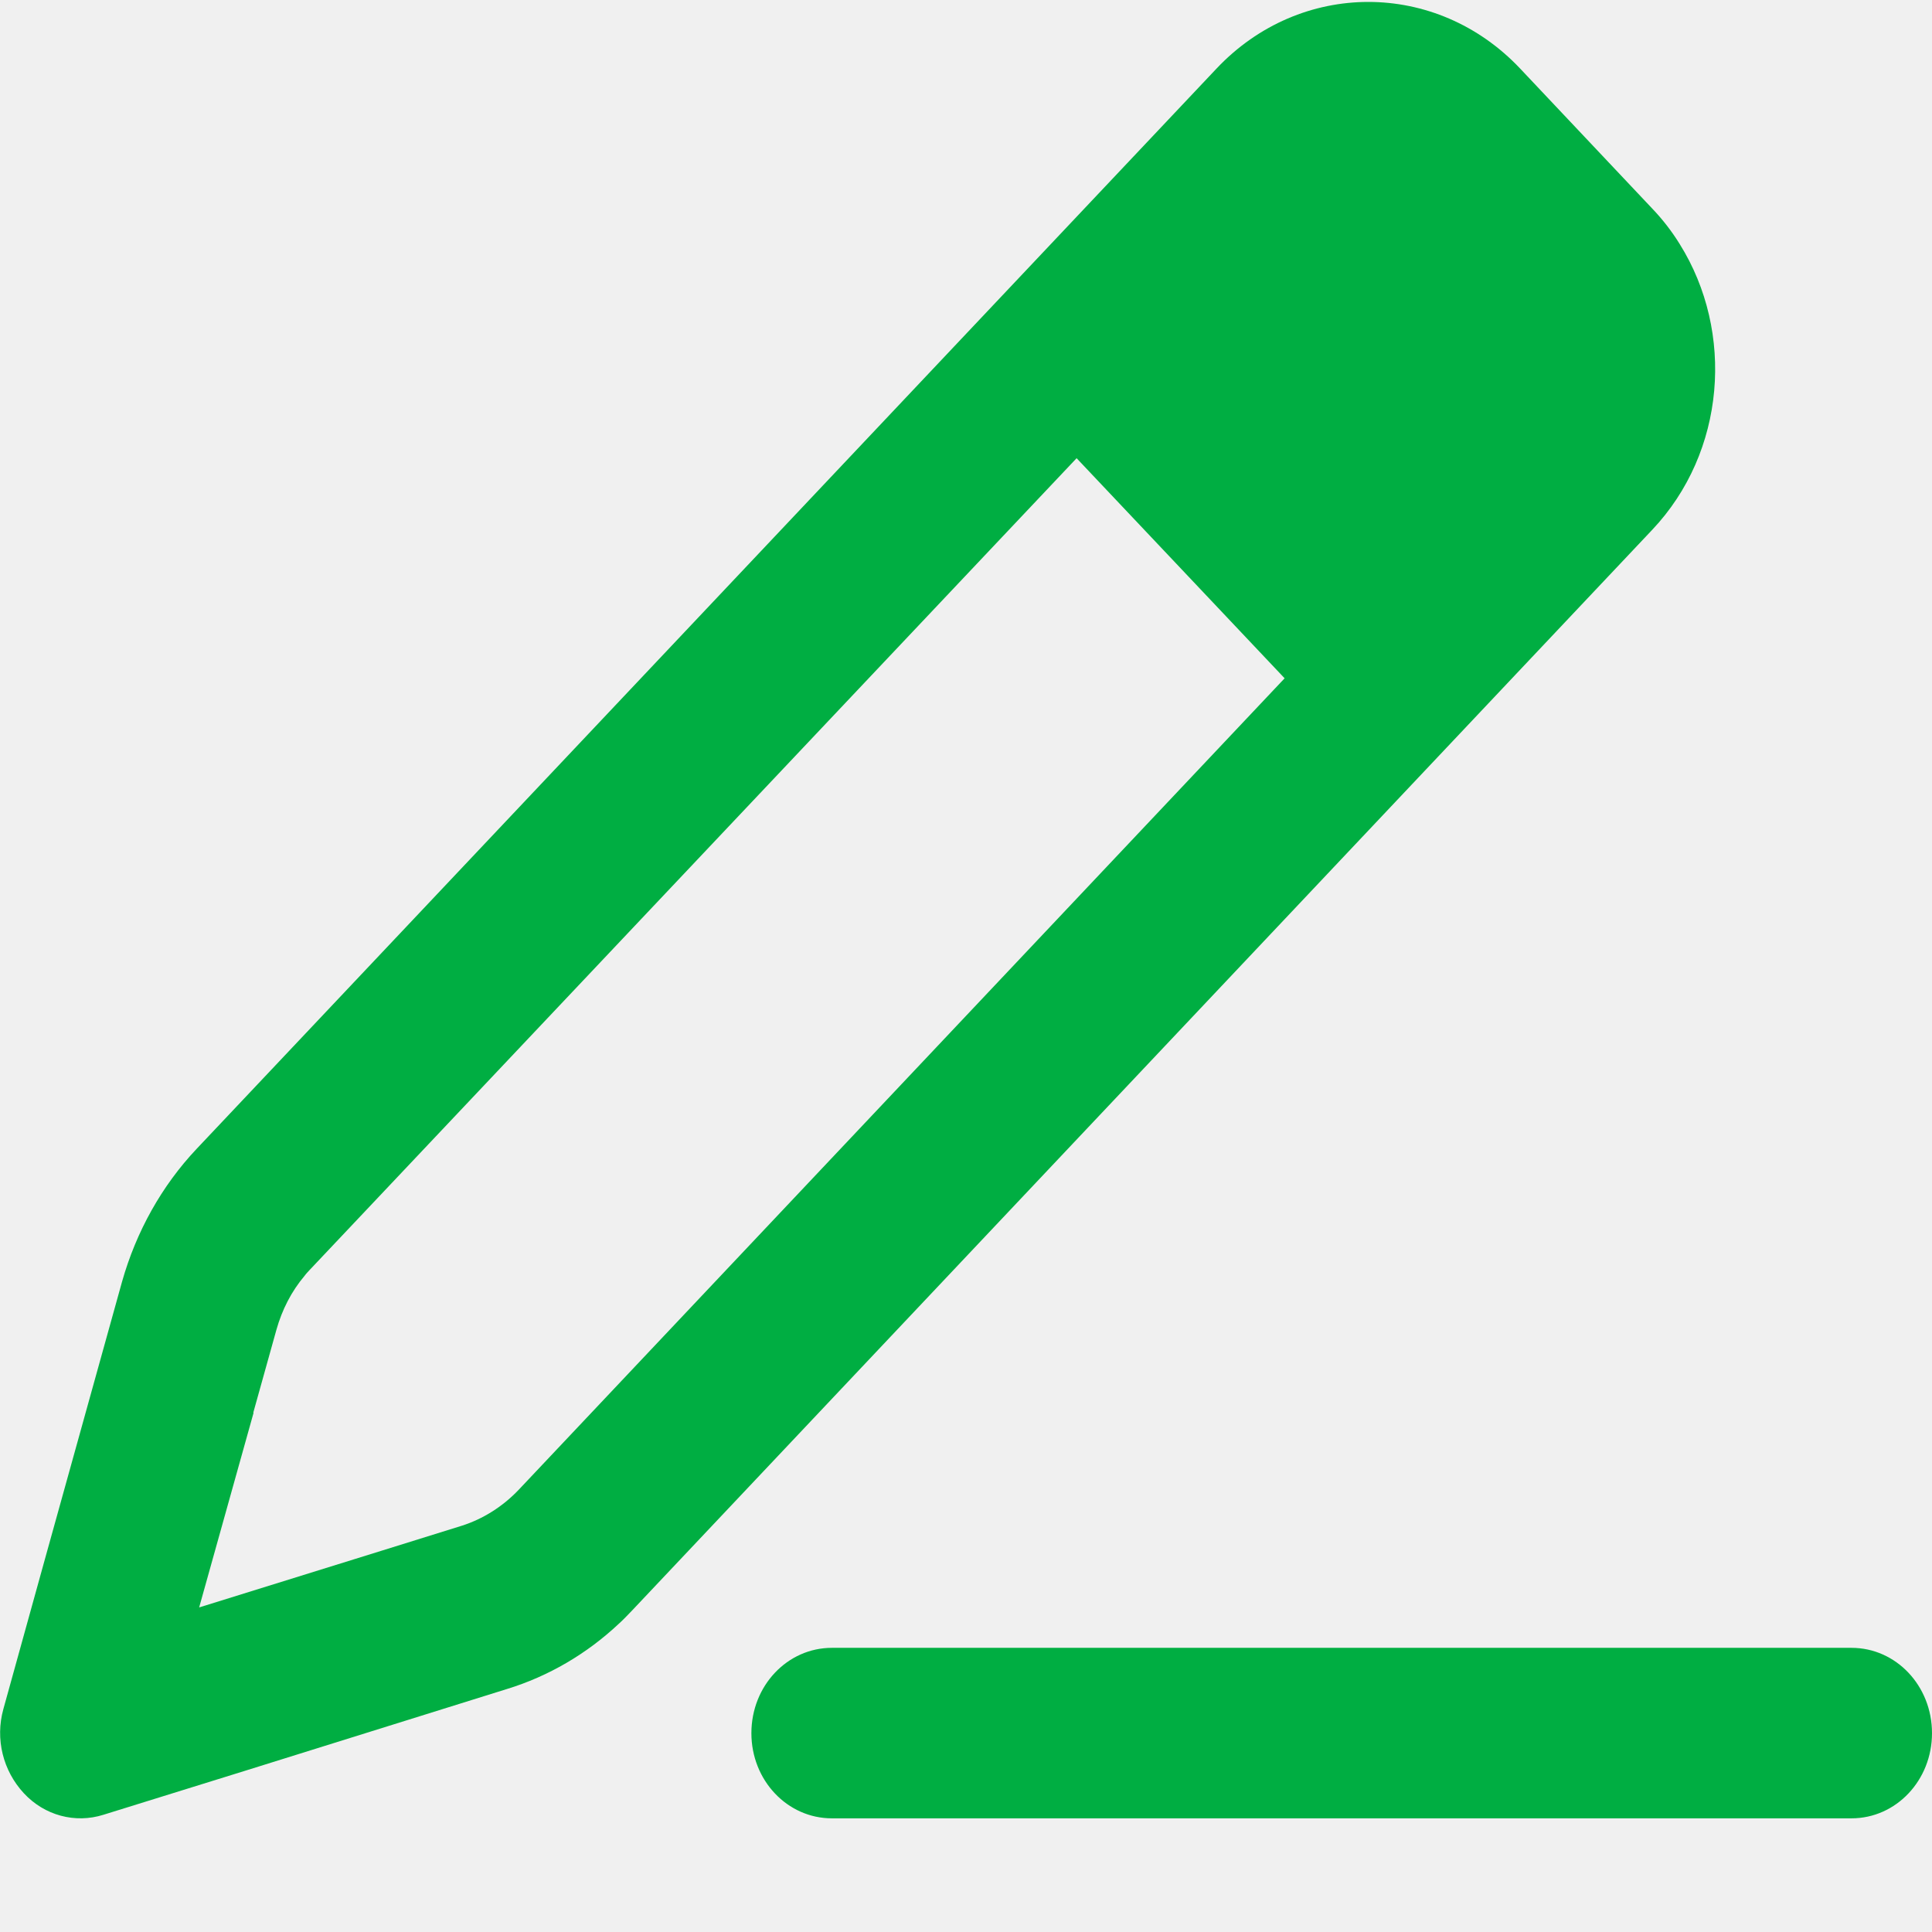
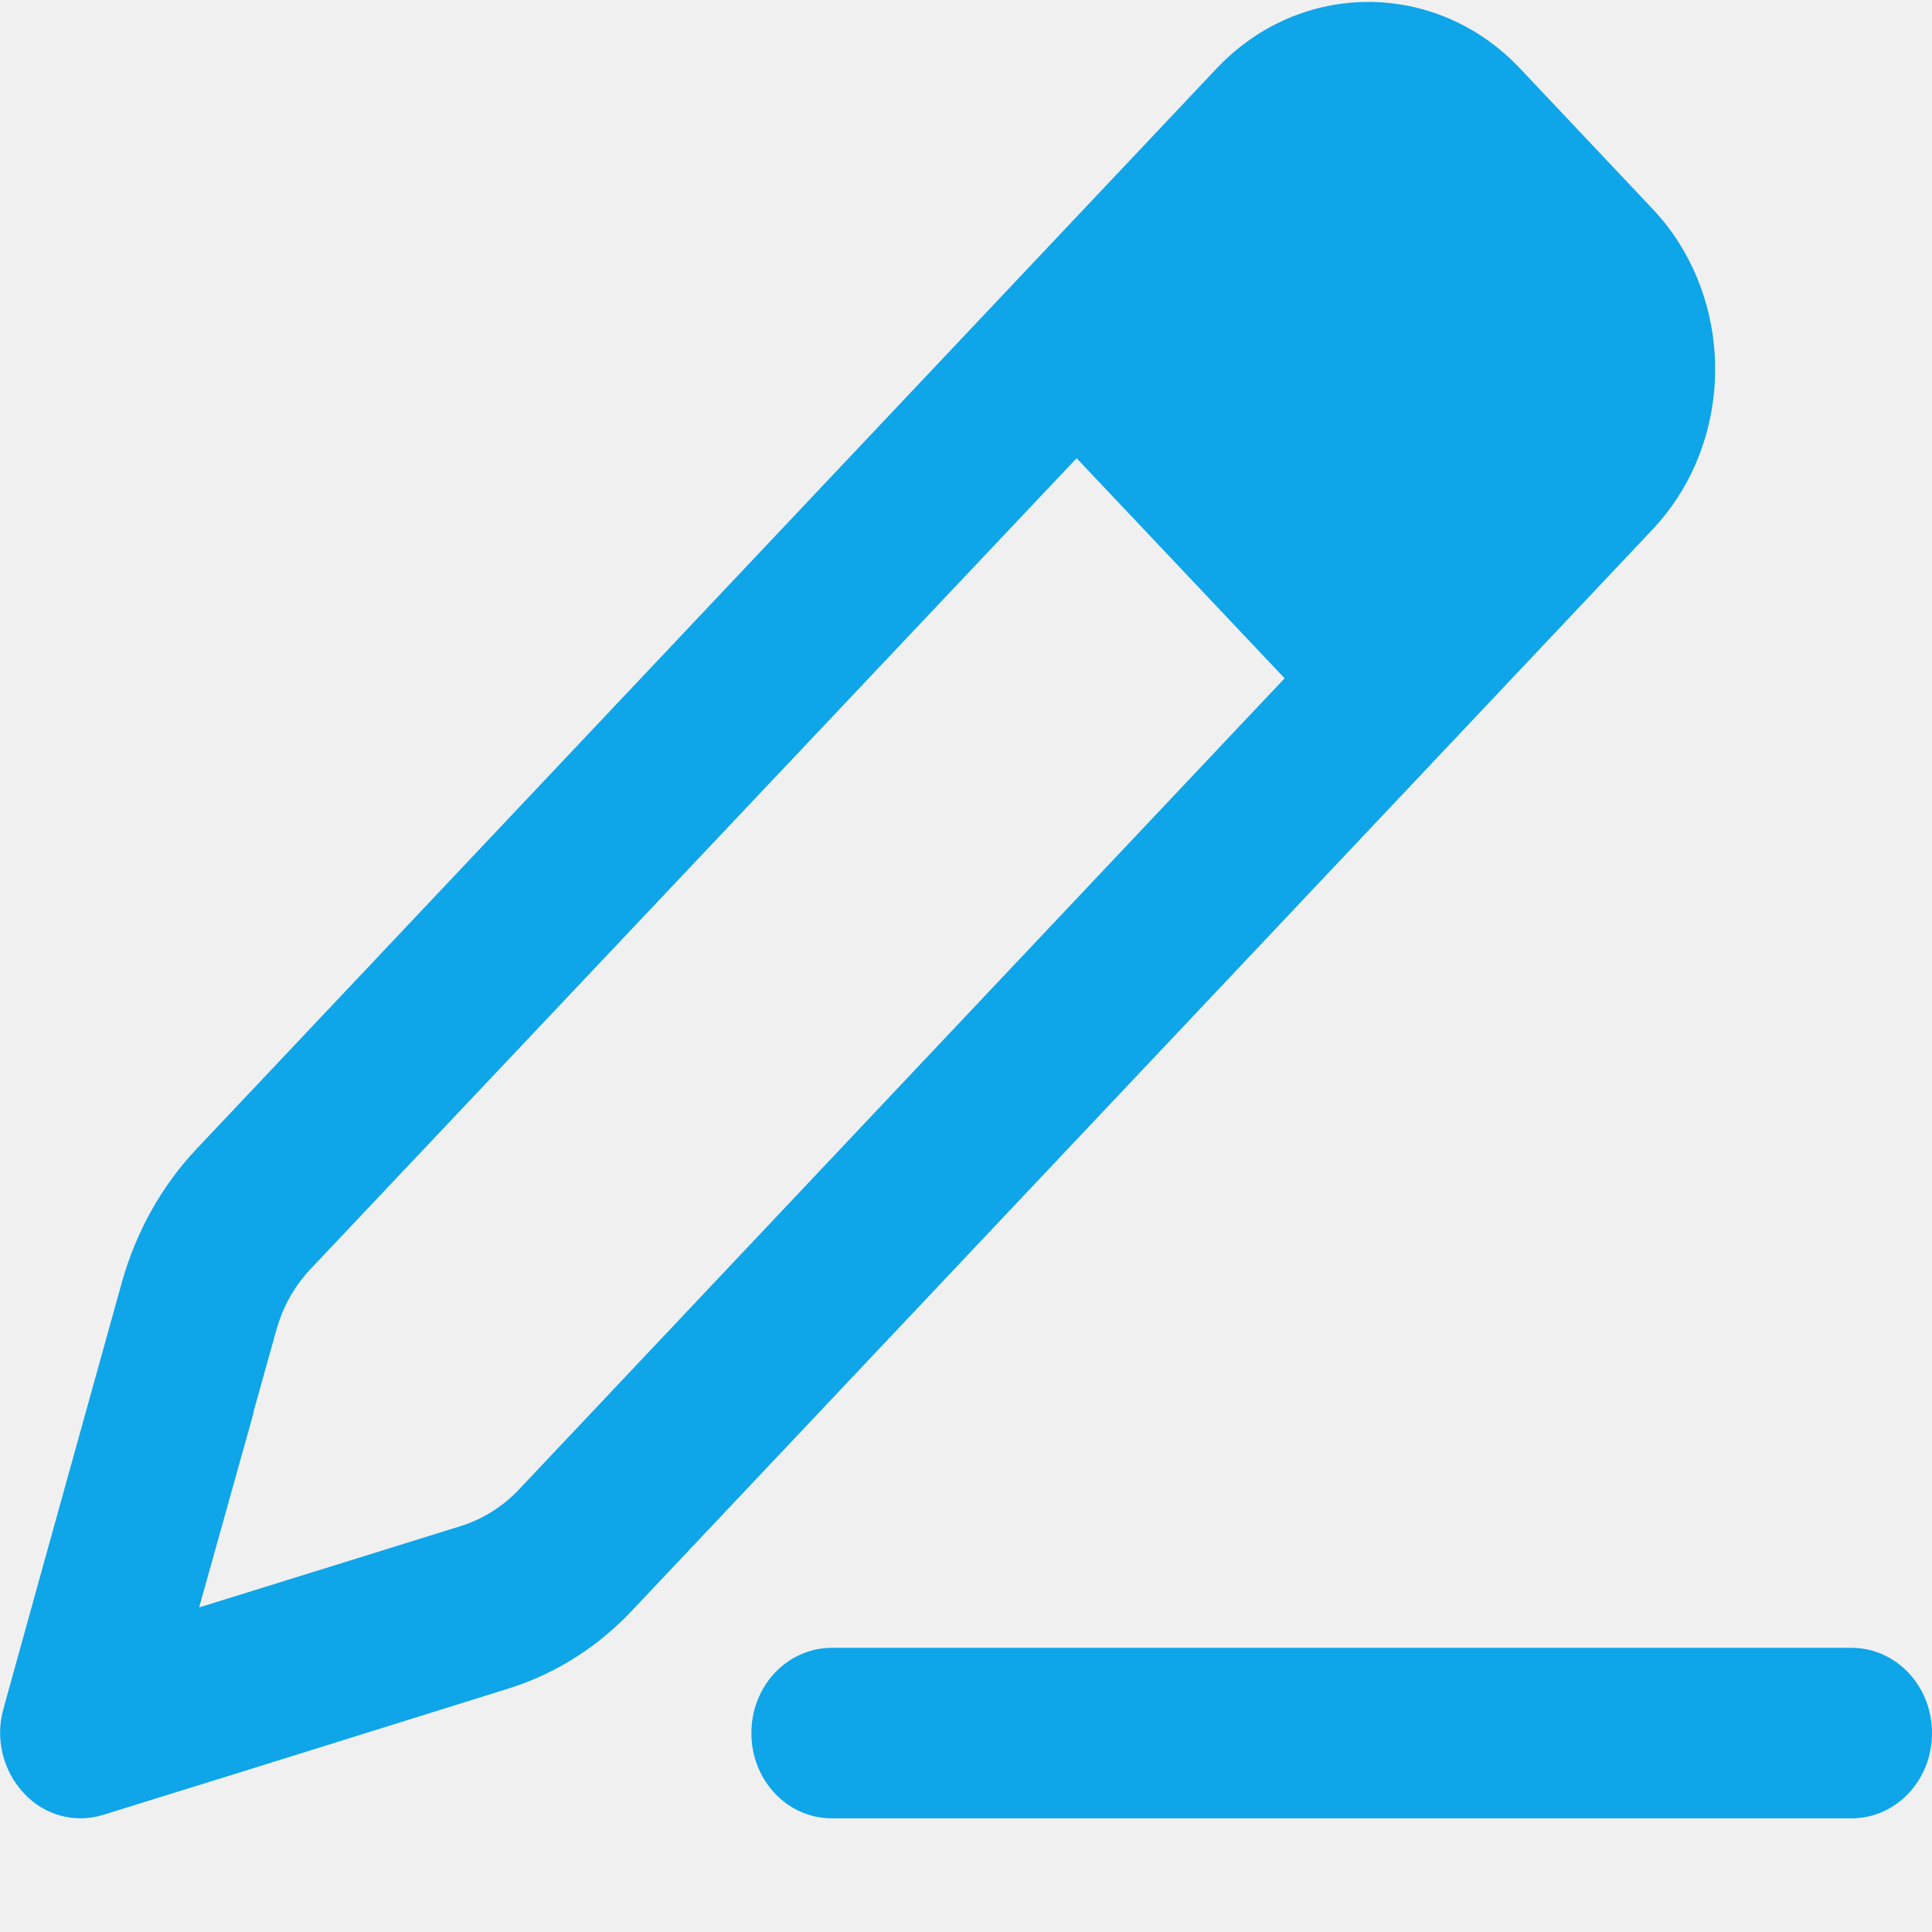
<svg xmlns="http://www.w3.org/2000/svg" width="12" height="12" viewBox="0 0 12 12" fill="none">
  <g clip-path="url(#clip0_1735_5286)">
-     <path d="M0.279 9.684L0.758 7.961C0.846 7.65 1.004 7.366 1.221 7.136L7.556 0.426C8.077 -0.126 8.921 -0.126 9.442 0.426L10.262 1.295C10.327 1.363 10.385 1.438 10.433 1.516C10.775 2.063 10.719 2.808 10.262 3.291L3.927 10.002C3.9 10.03 3.873 10.059 3.844 10.085C3.644 10.273 3.406 10.412 3.148 10.491L1.521 10.999L0.642 11.272C0.467 11.327 0.277 11.277 0.148 11.138C0.019 10.999 -0.031 10.802 0.021 10.615L0.279 9.684ZM1.575 8.775L1.237 9.984L2.379 9.629L2.867 9.477C3 9.435 3.123 9.357 3.221 9.254L7.979 4.213L6.687 2.846L1.927 7.884C1.915 7.897 1.902 7.91 1.892 7.924C1.81 8.021 1.752 8.135 1.717 8.259L1.573 8.775H1.575ZM5.167 10.235H11.5C11.777 10.235 12 10.471 12 10.765C12 11.058 11.777 11.294 11.5 11.294H5.167C4.89 11.294 4.667 11.058 4.667 10.765C4.667 10.471 4.89 10.235 5.167 10.235Z" fill="#00AE42" />
+     <path d="M0.279 9.684L0.758 7.961C0.846 7.65 1.004 7.366 1.221 7.136L7.556 0.426C8.077 -0.126 8.921 -0.126 9.442 0.426L10.262 1.295C10.327 1.363 10.385 1.438 10.433 1.516C10.775 2.063 10.719 2.808 10.262 3.291L3.927 10.002C3.9 10.03 3.873 10.059 3.844 10.085C3.644 10.273 3.406 10.412 3.148 10.491L1.521 10.999L0.642 11.272C0.467 11.327 0.277 11.277 0.148 11.138C0.019 10.999 -0.031 10.802 0.021 10.615L0.279 9.684ZM1.575 8.775L1.237 9.984L2.379 9.629L2.867 9.477C3 9.435 3.123 9.357 3.221 9.254L7.979 4.213L6.687 2.846L1.927 7.884C1.915 7.897 1.902 7.91 1.892 7.924C1.81 8.021 1.752 8.135 1.717 8.259L1.573 8.775H1.575ZM5.167 10.235H11.5C11.777 10.235 12 10.471 12 10.765C12 11.058 11.777 11.294 11.5 11.294H5.167C4.89 11.294 4.667 11.058 4.667 10.765C4.667 10.471 4.89 10.235 5.167 10.235Z" fill="#0EA5E9" />
  </g>
  <defs>
    <clipPath id="clip0_1735_5286">
      <rect width="12" height="11.294" fill="white" />
    </clipPath>
  </defs>
</svg>
